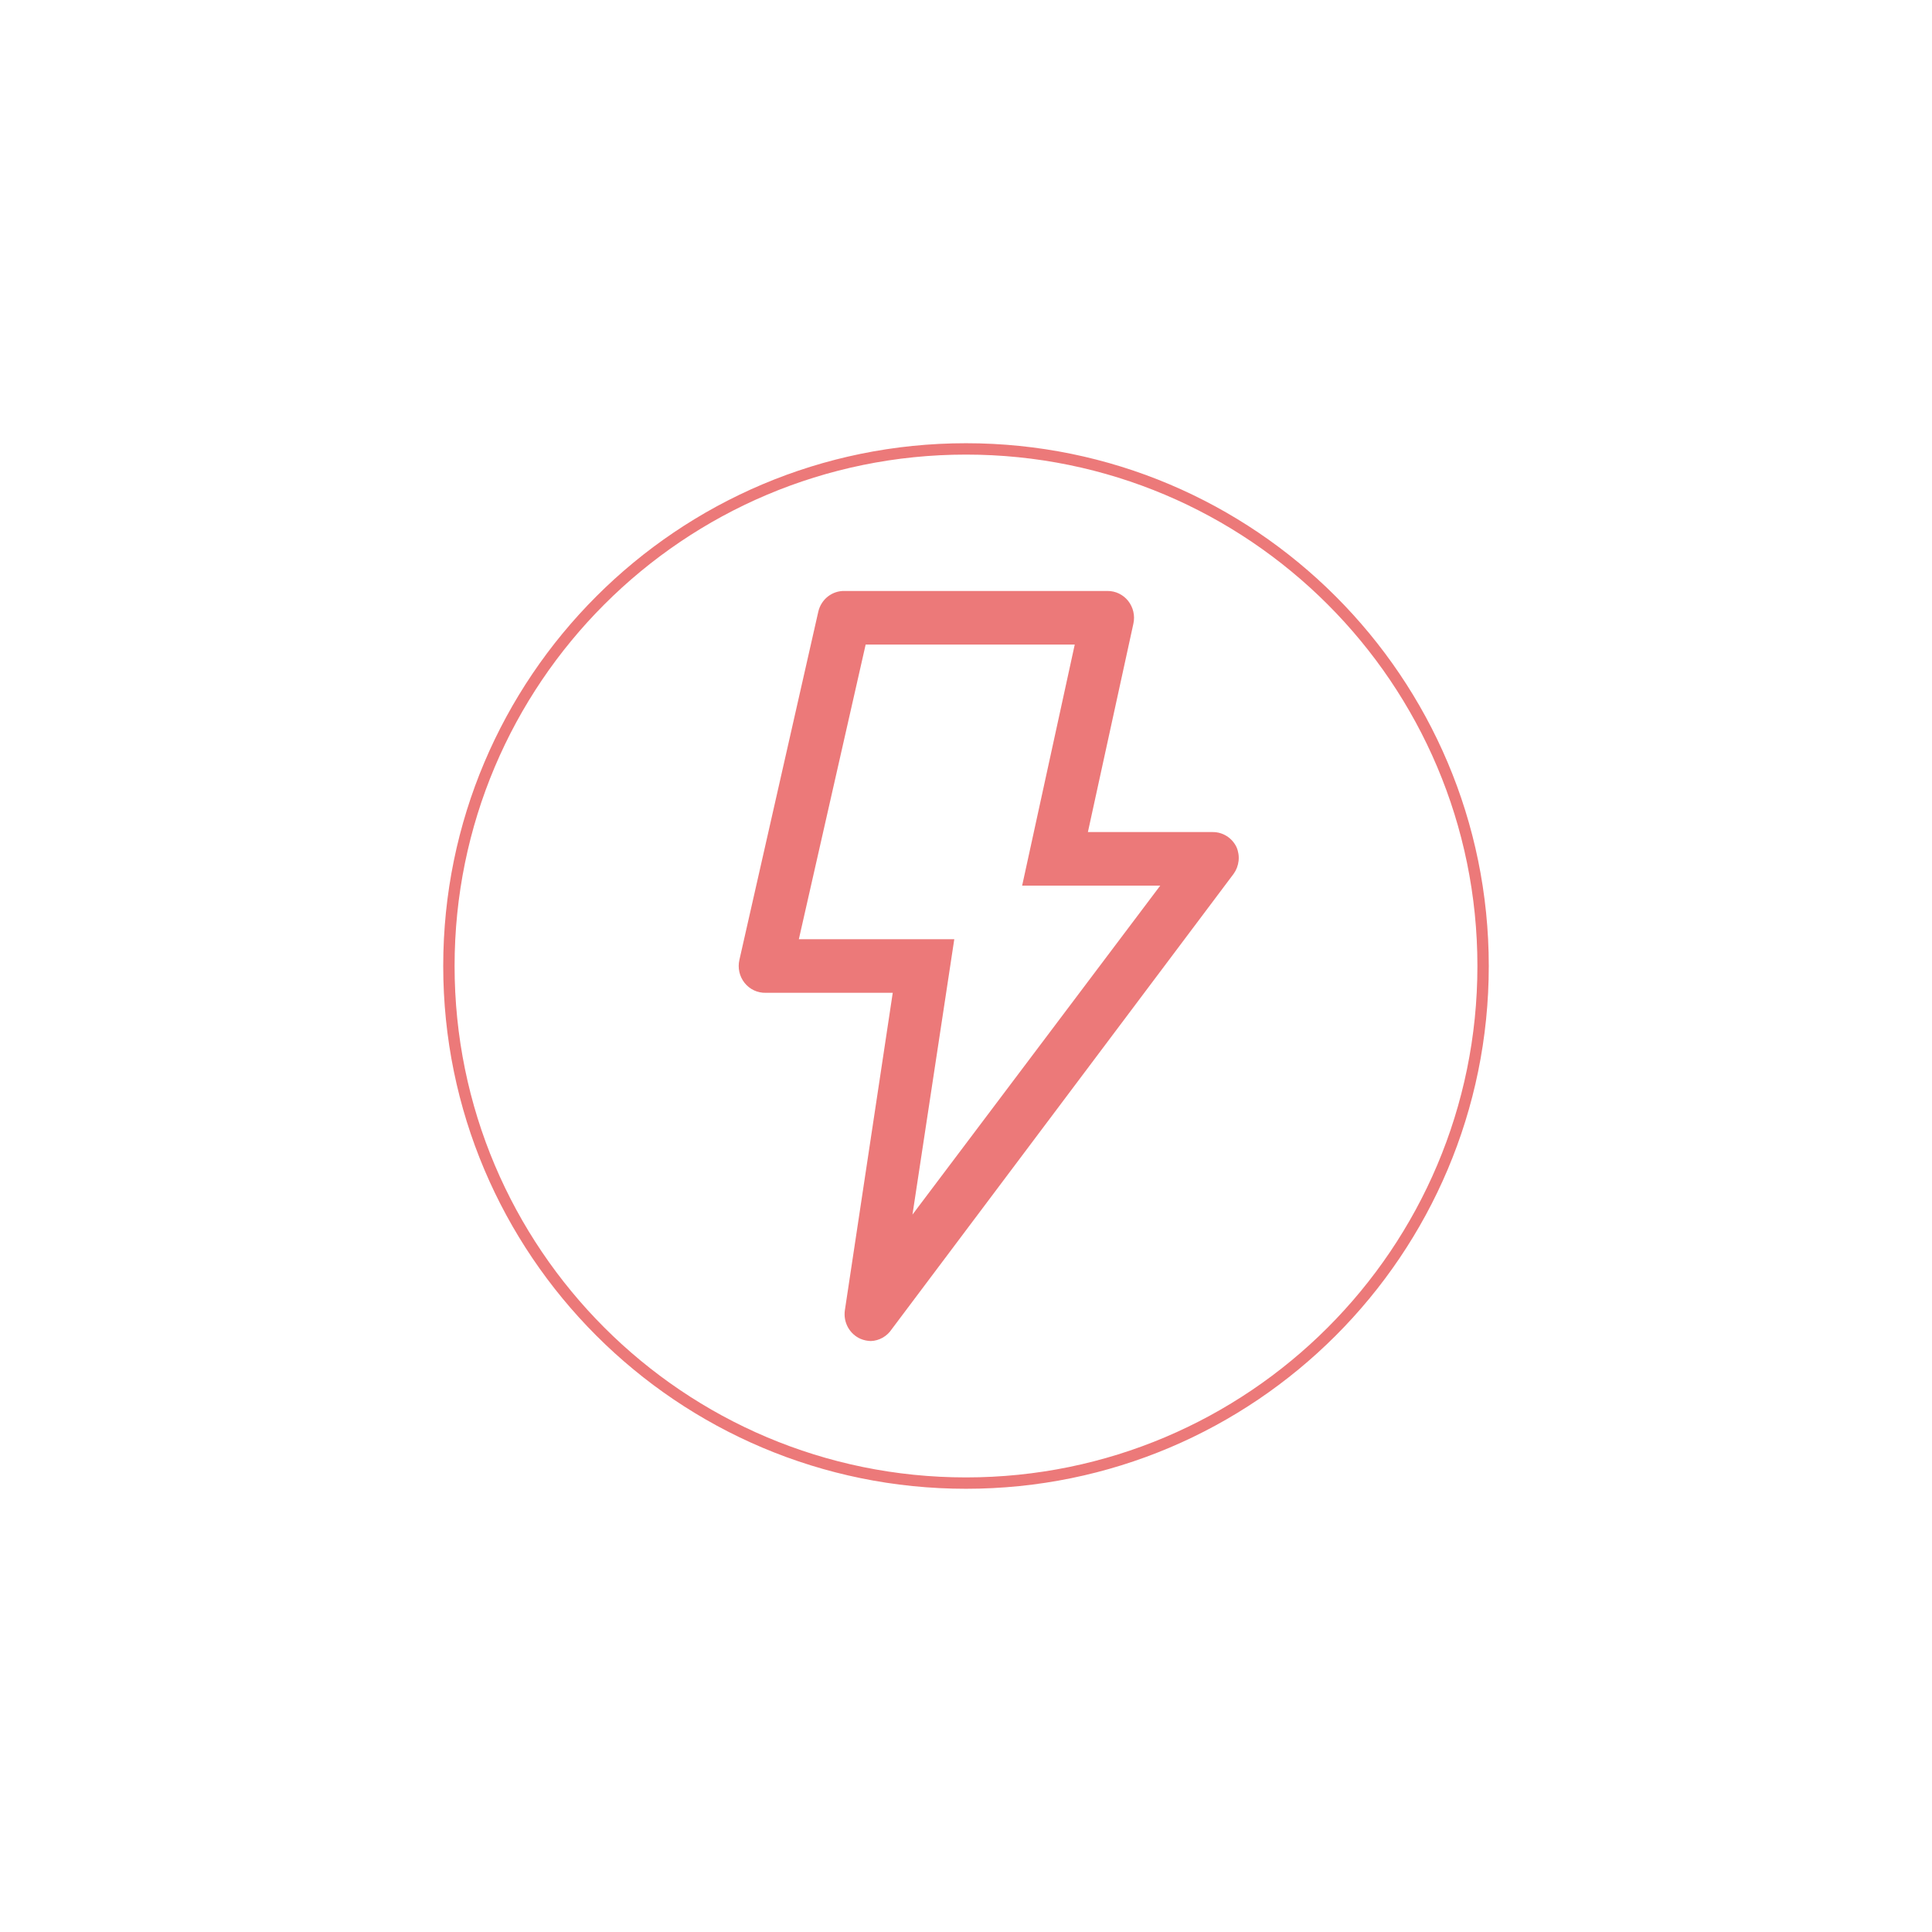
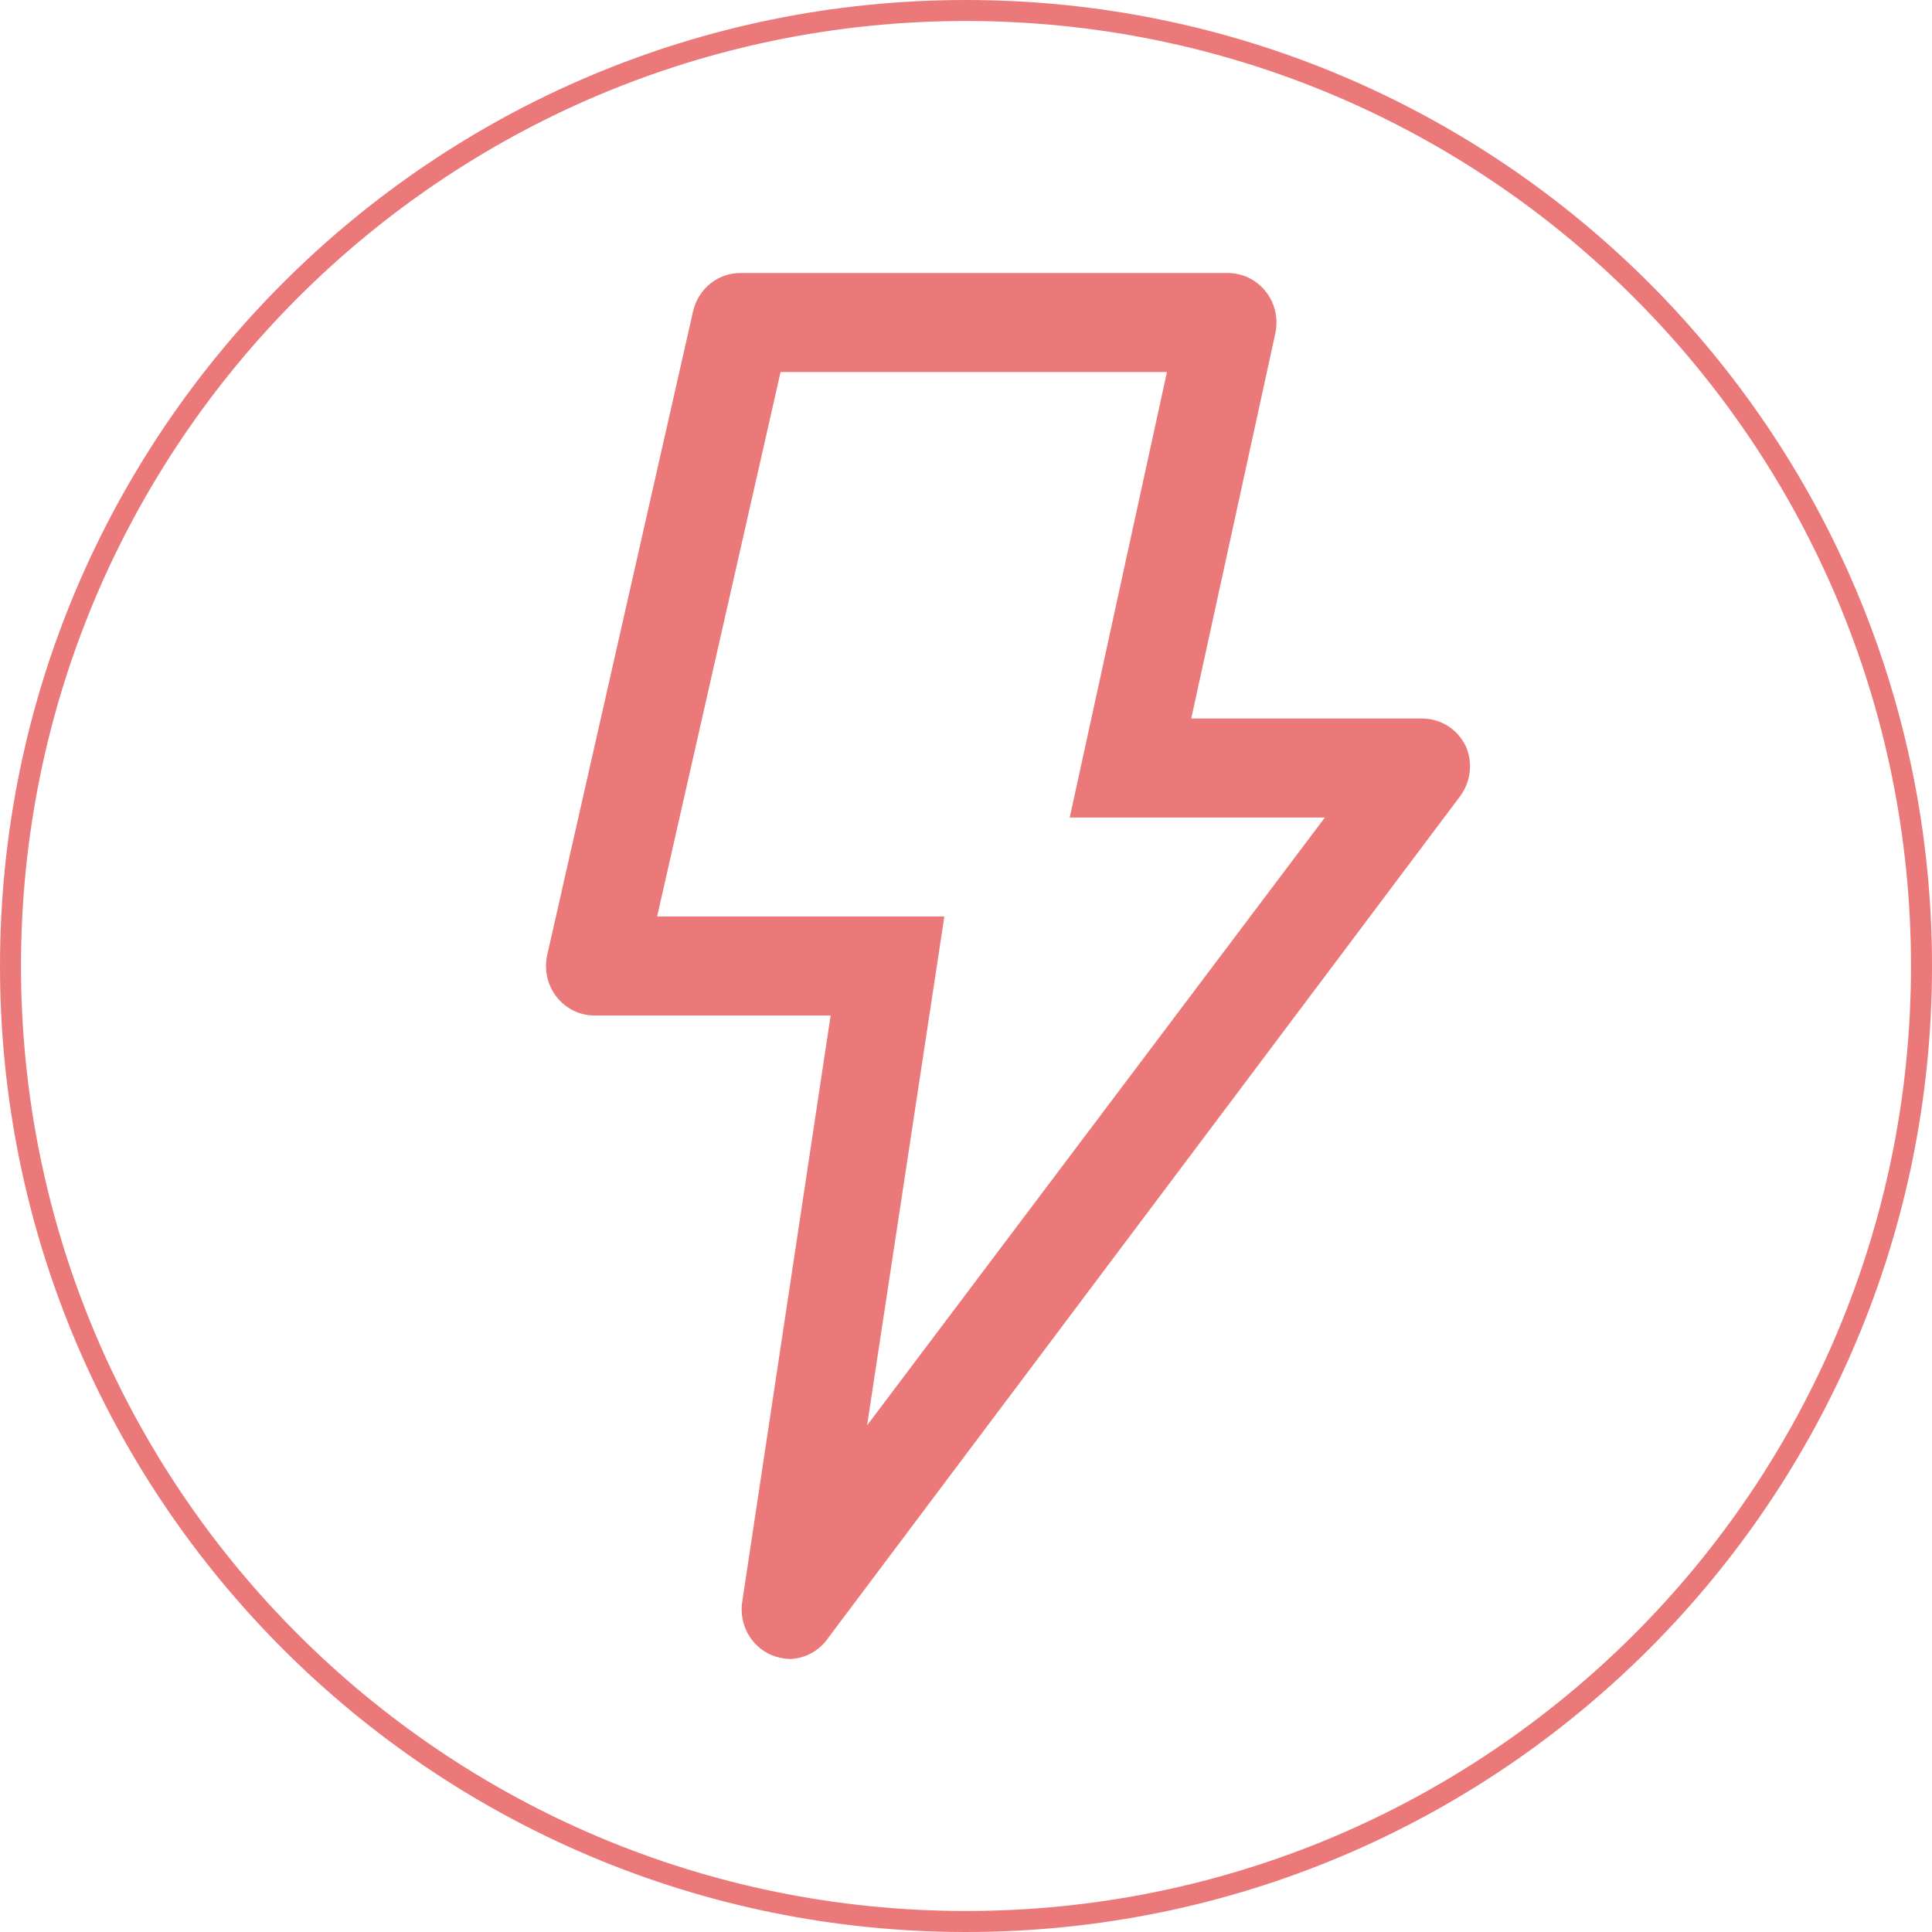
- <svg xmlns="http://www.w3.org/2000/svg" width="170" height="170" viewBox="0 0 170 170" fill="none">
-   <path d="M75.731 117.811C75.257 117.608 74.864 117.249 74.612 116.793C74.361 116.336 74.266 115.807 74.342 115.289L78.554 87.358H67.376C67.022 87.367 66.67 87.294 66.348 87.143C66.026 86.993 65.742 86.768 65.519 86.488C65.295 86.208 65.138 85.879 65.058 85.527C64.979 85.175 64.981 84.81 65.062 84.458L72.005 53.816C72.127 53.288 72.424 52.82 72.845 52.489C73.267 52.159 73.787 51.986 74.319 52.001H97.462C97.807 52 98.149 52.077 98.461 52.228C98.773 52.379 99.049 52.599 99.267 52.873C99.487 53.15 99.644 53.474 99.724 53.821C99.804 54.168 99.806 54.529 99.729 54.877L95.726 73.215H106.718C107.152 73.214 107.577 73.337 107.946 73.571C108.314 73.804 108.61 74.138 108.801 74.535C108.967 74.916 109.031 75.334 108.986 75.748C108.941 76.162 108.79 76.557 108.547 76.892L78.462 116.963C78.258 117.27 77.987 117.524 77.669 117.704C77.352 117.884 76.997 117.986 76.633 118C76.324 117.994 76.018 117.93 75.731 117.811ZM89.94 77.929L94.569 56.715H76.171L70.292 82.643H83.969L80.29 106.874L102.09 77.929H89.94Z" fill="#EC7979" />
-   <circle cx="85" cy="85" r="45.5" stroke="#EC7979" />
+ <svg xmlns="http://www.w3.org/2000/svg" width="92" height="92" viewBox="0 0 92 92" fill="none">
+   <path d="M36.731 78.811C36.257 78.608 35.864 78.249 35.612 77.793C35.361 77.336 35.266 76.807 35.342 76.289L39.554 48.358H28.377C28.022 48.367 27.67 48.294 27.348 48.143C27.026 47.992 26.742 47.768 26.519 47.488C26.295 47.208 26.137 46.879 26.058 46.527C25.979 46.175 25.981 45.81 26.062 45.458L33.005 14.816C33.127 14.289 33.424 13.82 33.845 13.489C34.267 13.159 34.787 12.986 35.319 13.001H58.462C58.807 13 59.149 13.077 59.461 13.228C59.773 13.379 60.049 13.6 60.267 13.873C60.487 14.149 60.644 14.473 60.724 14.821C60.804 15.168 60.806 15.529 60.729 15.877L56.726 34.215H67.718C68.152 34.214 68.577 34.337 68.946 34.571C69.314 34.804 69.61 35.138 69.801 35.535C69.967 35.916 70.031 36.334 69.986 36.748C69.941 37.162 69.79 37.557 69.547 37.892L39.462 77.963C39.258 78.27 38.987 78.524 38.669 78.704C38.352 78.884 37.997 78.986 37.633 79C37.324 78.994 37.018 78.93 36.731 78.811ZM50.94 38.929L55.569 17.715H37.17L31.292 43.643H44.969L41.29 67.874L63.09 38.929H50.94Z" fill="#EC7979" />
+   <circle cx="46" cy="46" r="45.5" stroke="#EC7979" />
</svg>
